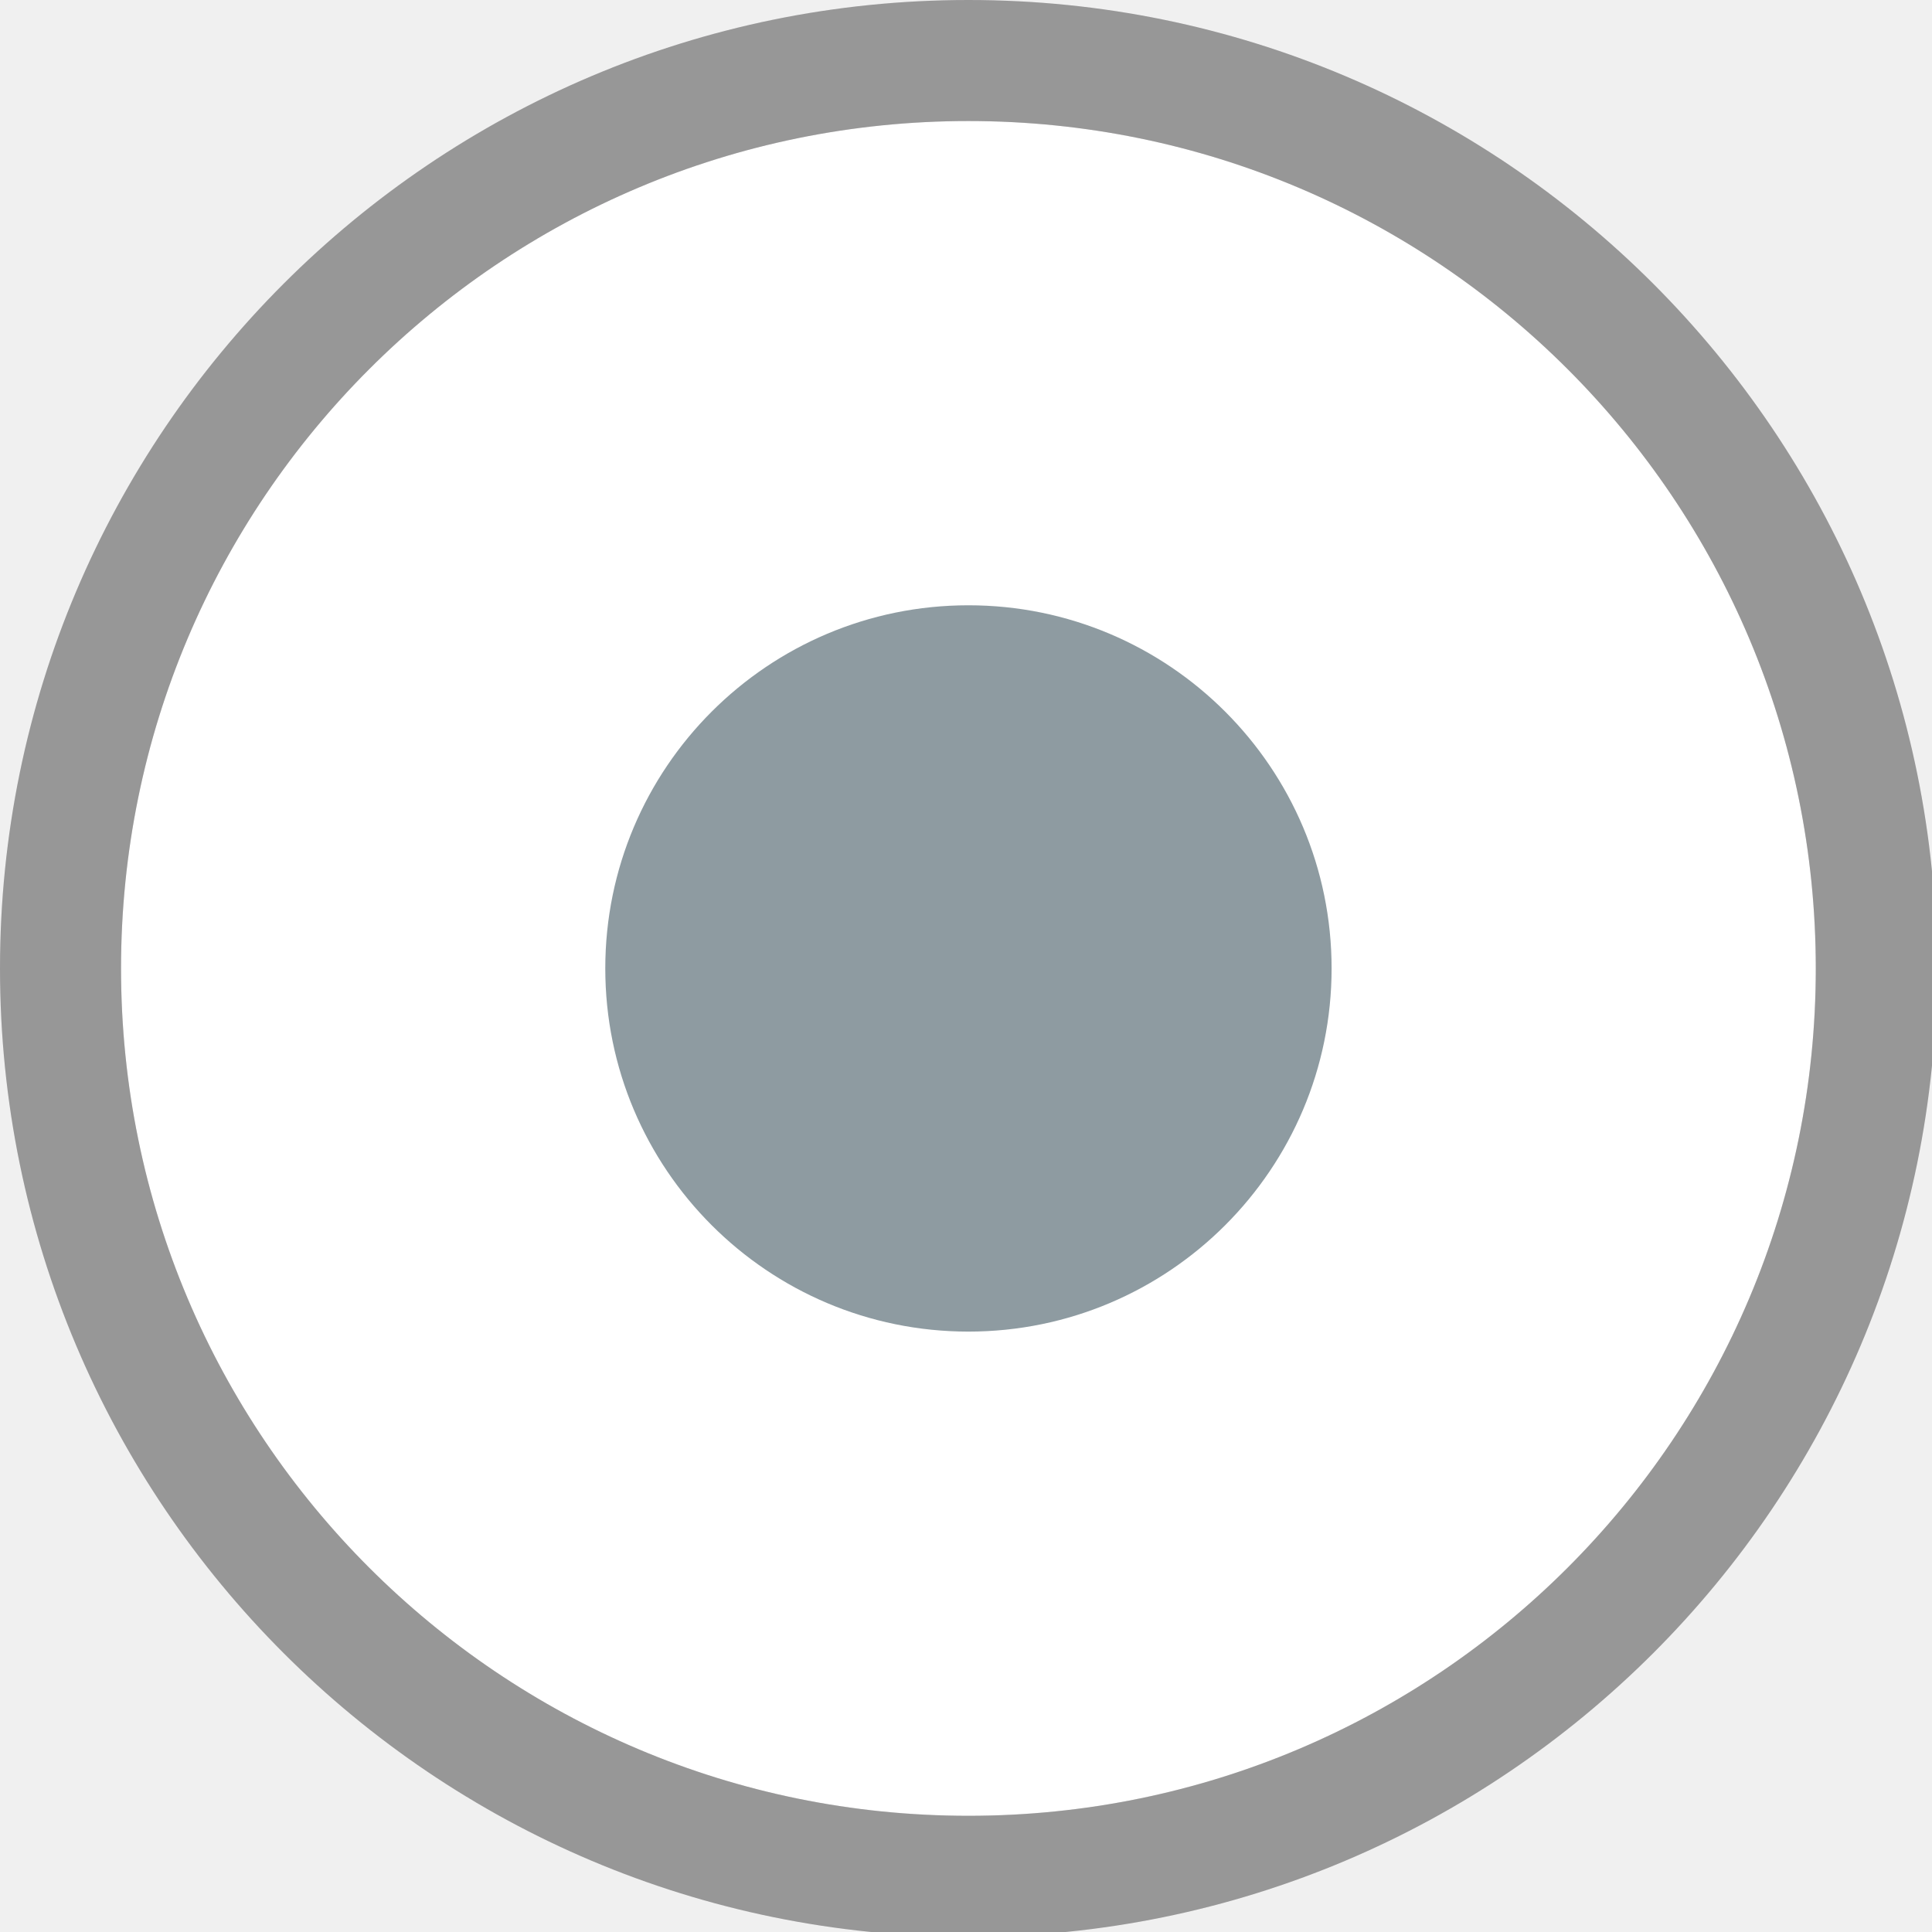
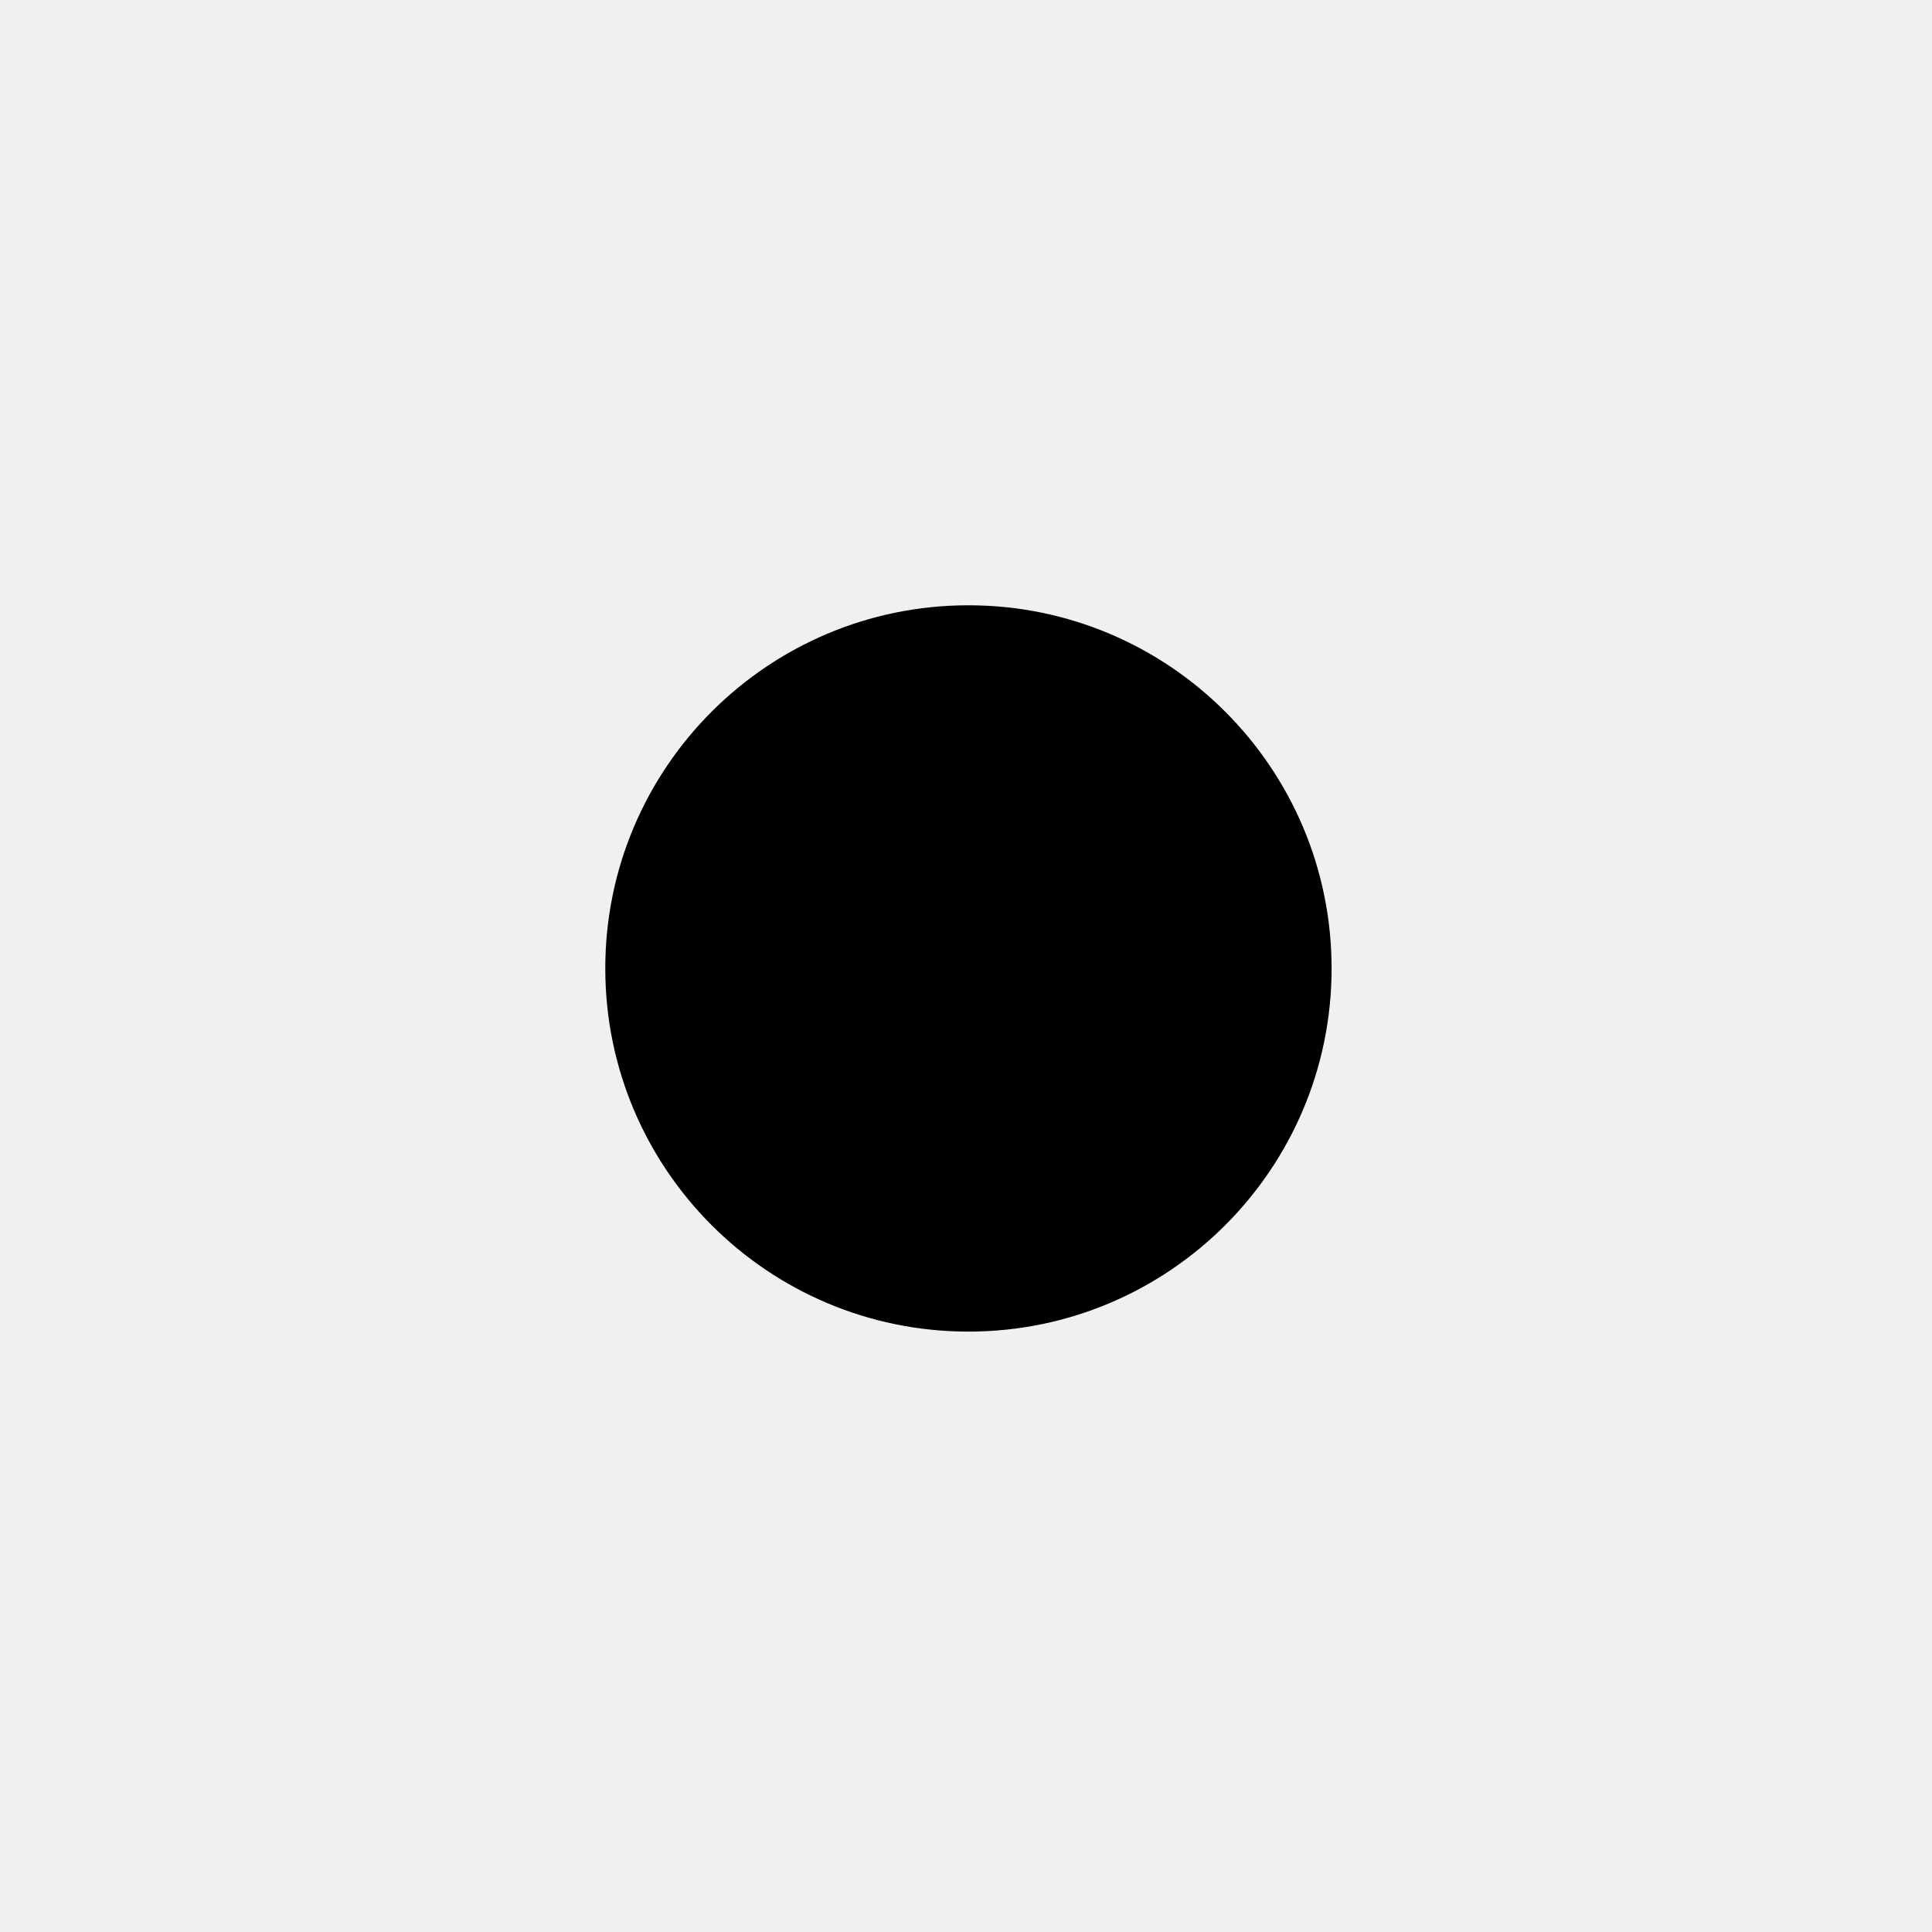
<svg xmlns="http://www.w3.org/2000/svg" width="133pt" height="133pt" viewBox="0 0 133 133" version="1.1">
  <g id="surface1">
-     <path style=" stroke:none;fill-rule:nonzero;fill:#ffffff;fill-opacity:1;" d="M 125 66.668 C 125 98.895 98.895 125 66.668 125 C 34.441 125 8.332 98.895 8.332 66.668 C 8.332 34.441 34.441 8.332 66.668 8.332 C 98.895 8.332 125 34.441 125 66.668 Z M 125 66.668 " />
-     <path style=" stroke:none;fill-rule:nonzero;fill:#d2d1d2;fill-opacity:1;" d="M 66.668 0 C 29.852 0 0 29.852 0 66.668 C 0 103.484 29.852 133.332 66.668 133.332 C 103.484 133.332 133.332 103.484 133.332 66.668 C 133.332 29.852 103.484 0 66.668 0 Z M 66.668 8.332 C 98.895 8.332 125 34.441 125 66.668 C 125 98.895 98.895 125 66.668 125 C 34.441 125 8.332 98.895 8.332 66.668 C 8.332 34.441 34.441 8.332 66.668 8.332 Z M 66.668 8.332 " />
-     <path style=" stroke:none;fill-rule:nonzero;fill:#101010;fill-opacity:0.30;" d="M 66.668 0 C 29.852 0 0 29.852 0 66.668 C 0 103.484 29.852 133.332 66.668 133.332 C 103.484 133.332 133.332 103.484 133.332 66.668 C 133.332 29.852 103.484 0 66.668 0 Z M 66.668 8.332 C 98.895 8.332 125 34.441 125 66.668 C 125 98.895 98.895 125 66.668 125 C 34.441 125 8.332 98.895 8.332 66.668 C 8.332 34.441 34.441 8.332 66.668 8.332 Z M 66.668 8.332 " />
-     <path style=" stroke:none;fill-rule:nonzero;fill:#8e9ba1;fill-opacity:1;" d="M 91.668 66.668 C 91.668 80.469 80.469 91.668 66.668 91.668 C 52.863 91.668 41.668 80.469 41.668 66.668 C 41.668 52.863 52.863 41.668 66.668 41.668 C 80.469 41.668 91.668 52.863 91.668 66.668 Z M 91.668 66.668 " />
+     <path style=" stroke:none;fill-rule:nonzero;fill:#000000;fill-opacity:1;" d="M 91.668 66.668 C 91.668 80.469 80.469 91.668 66.668 91.668 C 52.863 91.668 41.668 80.469 41.668 66.668 C 41.668 52.863 52.863 41.668 66.668 41.668 C 80.469 41.668 91.668 52.863 91.668 66.668 Z M 91.668 66.668 " />
  </g>
</svg>
